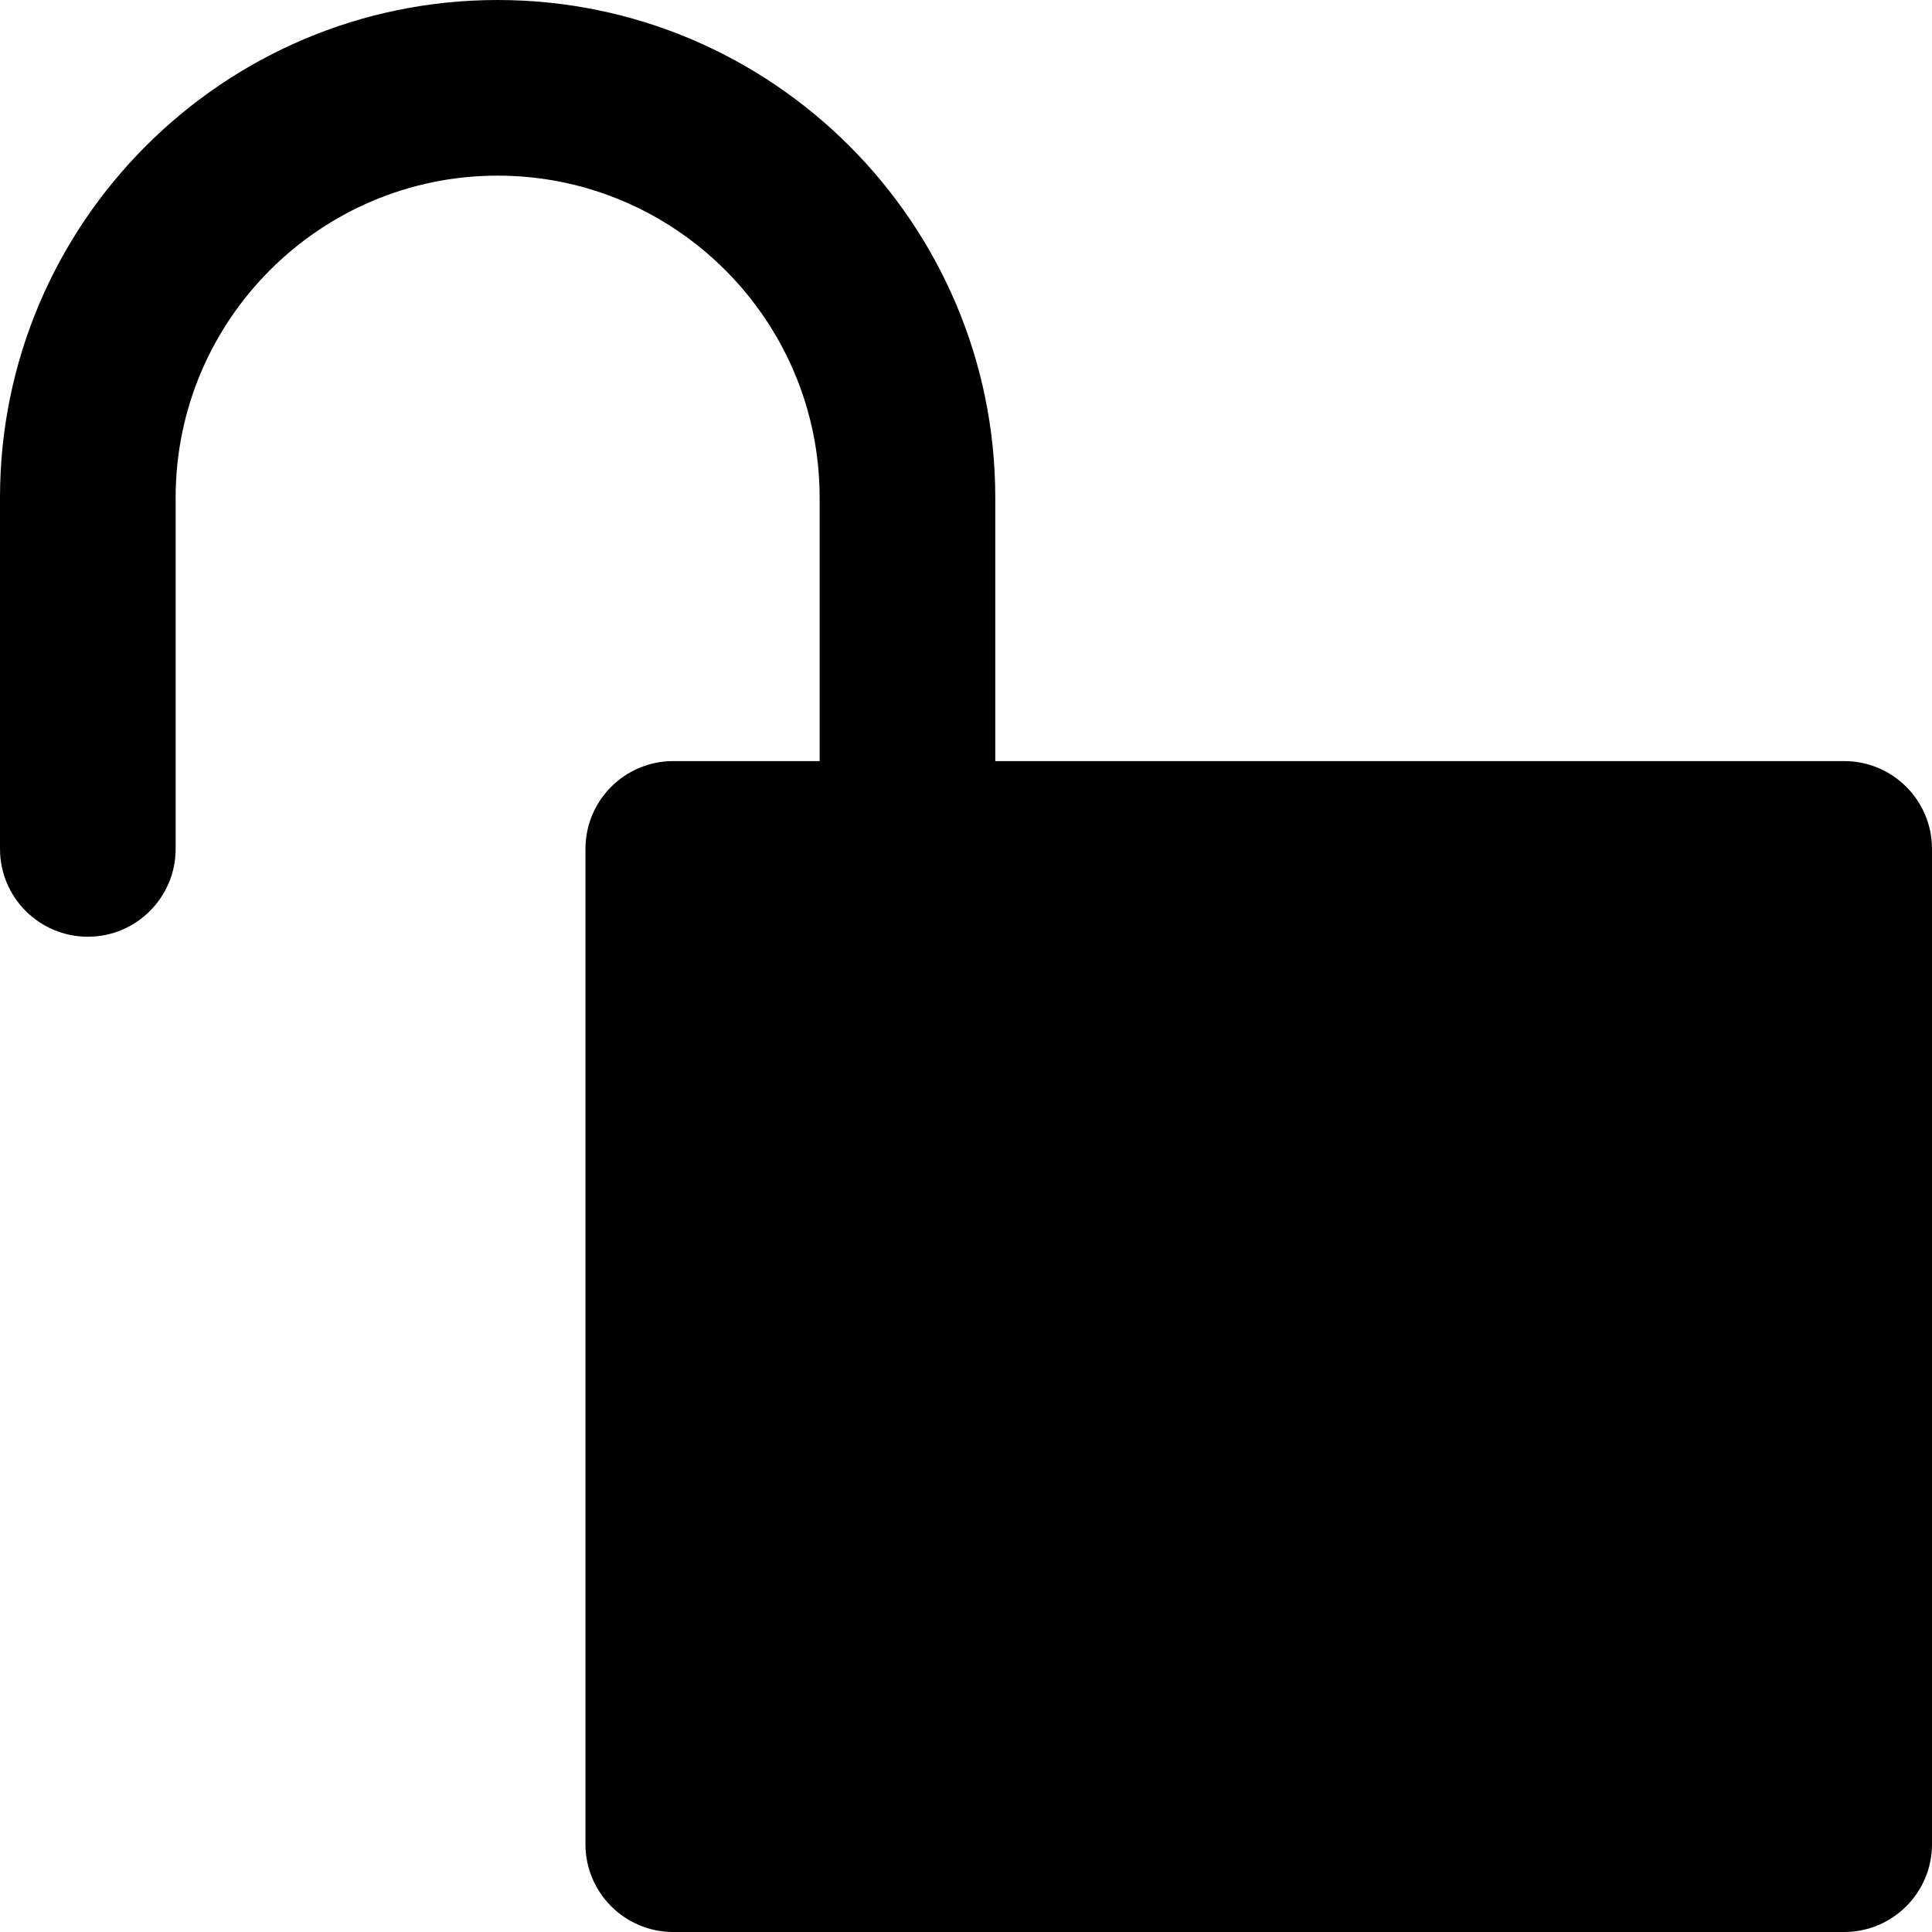
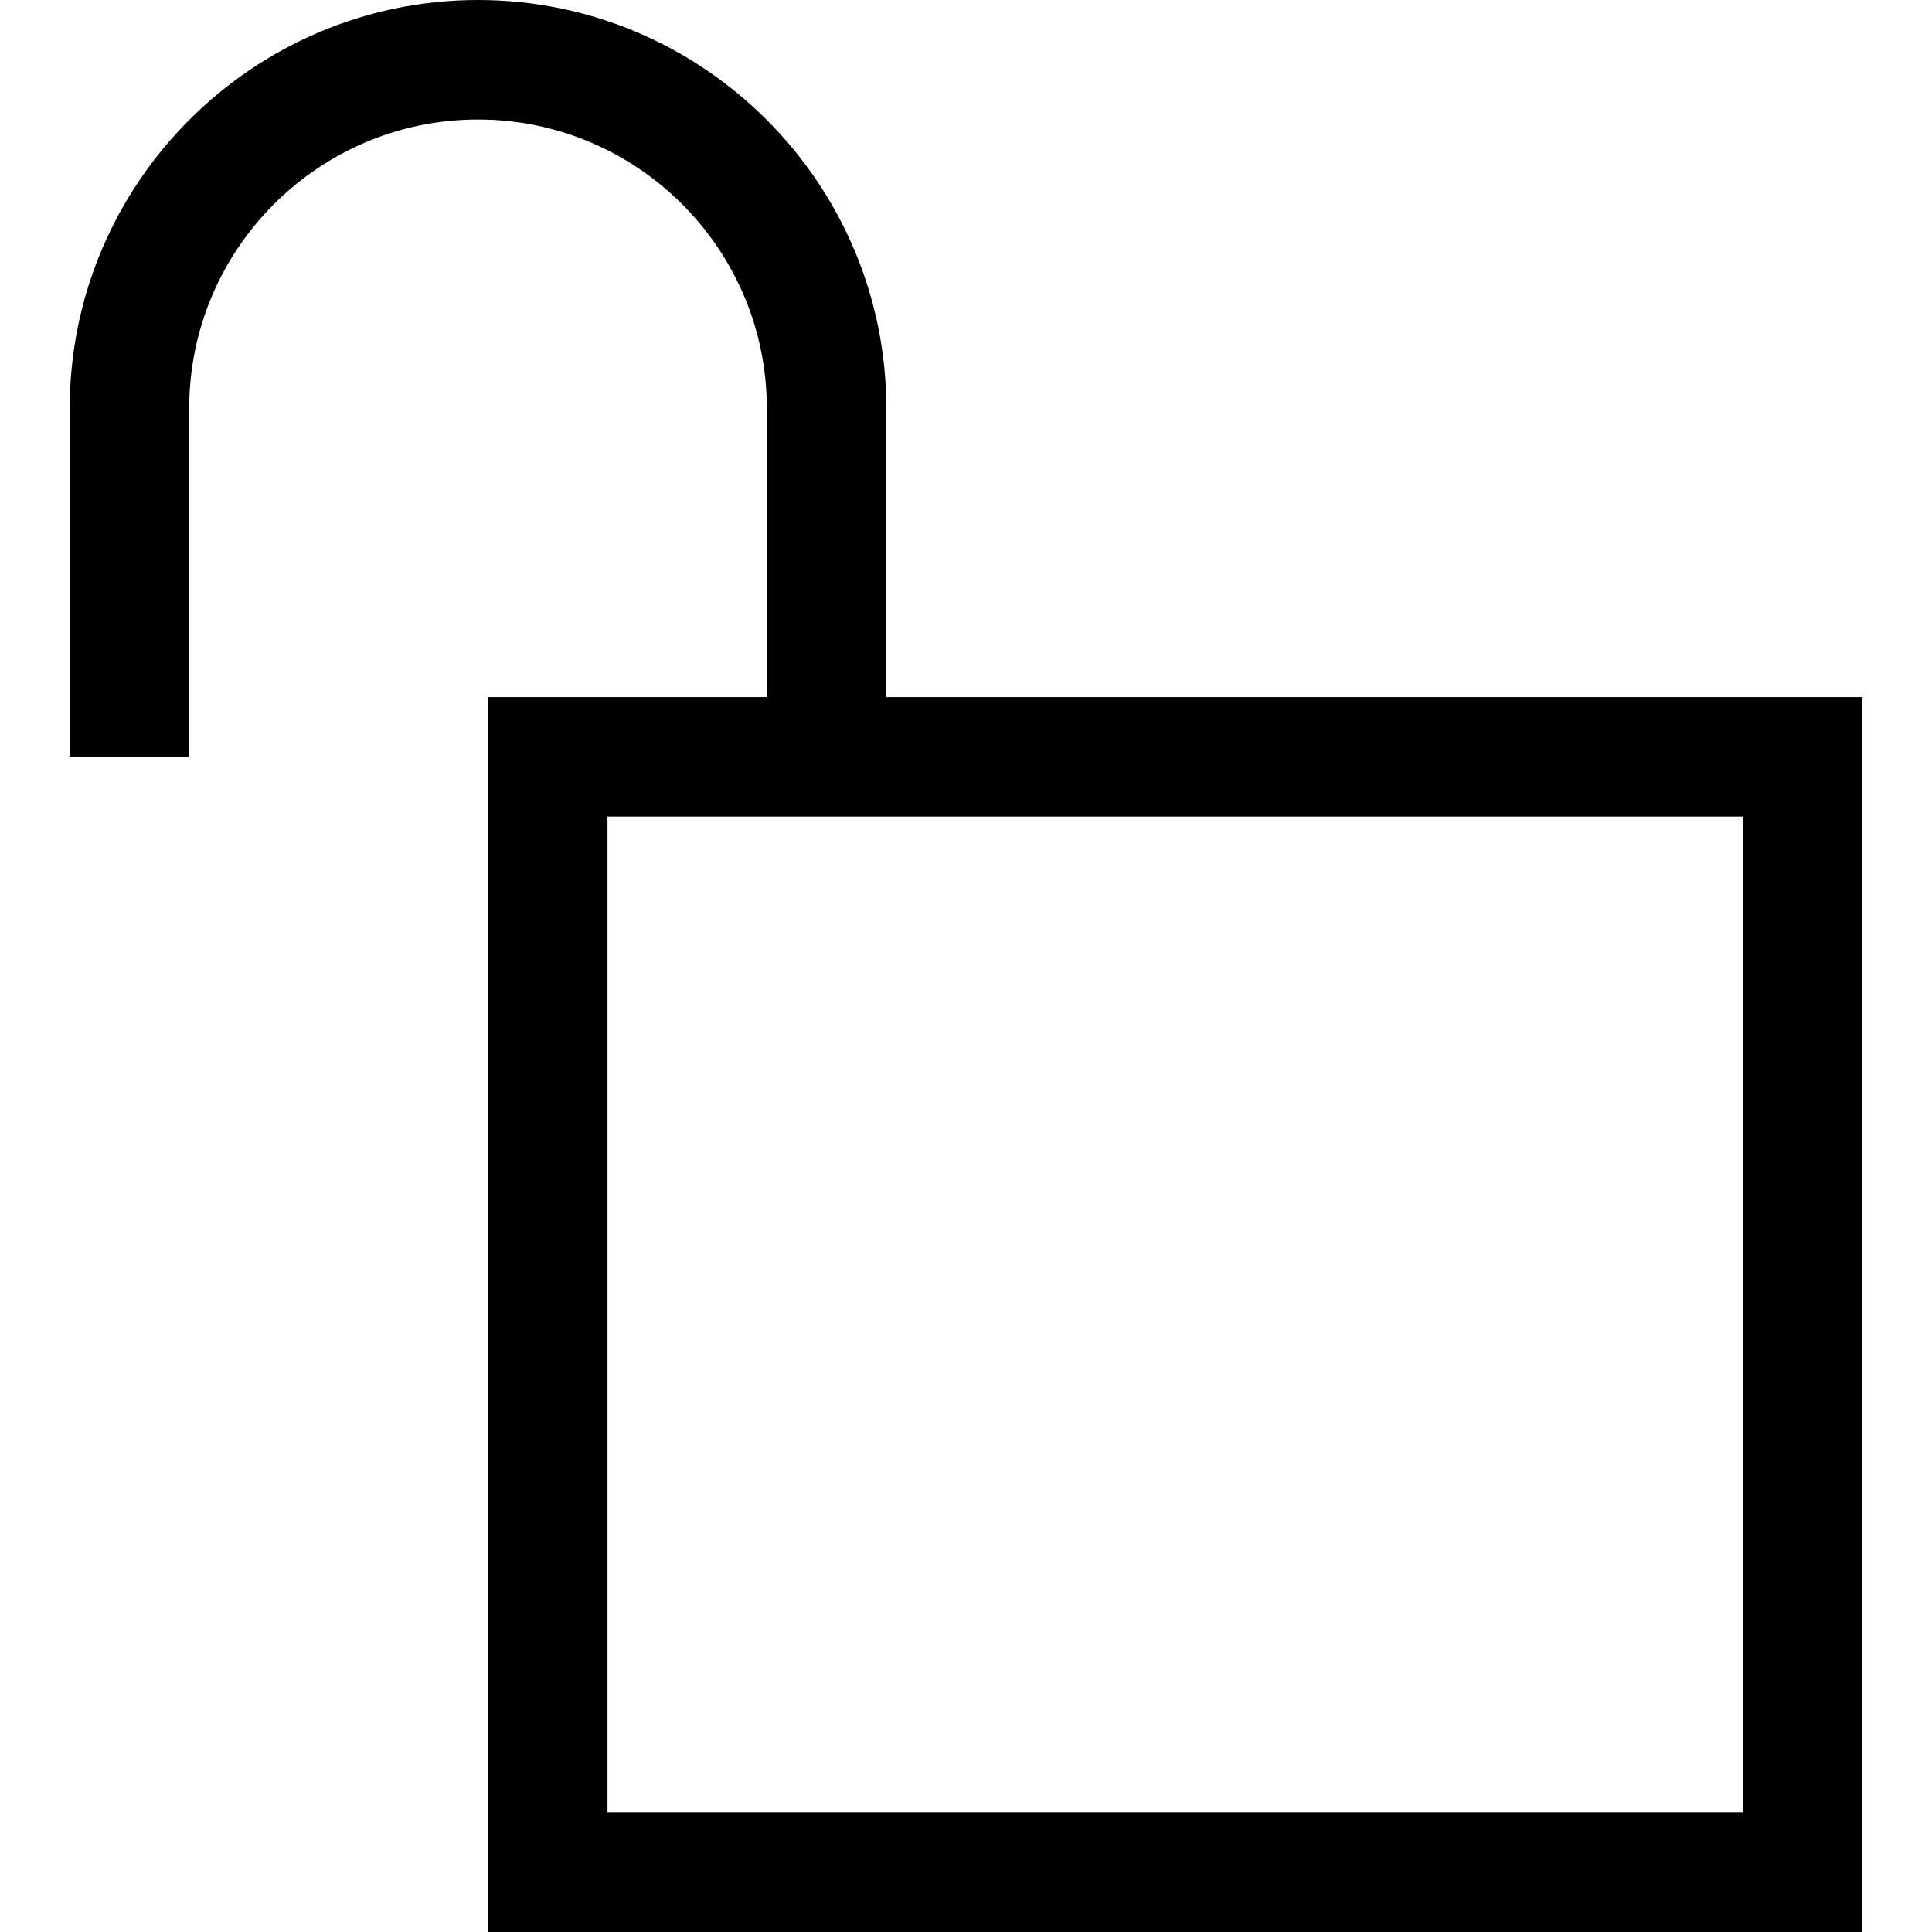
- <svg xmlns="http://www.w3.org/2000/svg" version="1.1" id="Layer_1" x="0px" y="0px" viewBox="0 0 330 330" style="enable-background:new 0 0 330 330;" xml:space="preserve">
-   <g id="XMLID_516_">
-     <path id="XMLID_517_" d="M15,160c8.284,0,15-6.716,15-15V85c0-30.327,24.673-55,55-55c30.327,0,55,24.673,55,55v45h-25   c-8.284,0-15,6.716-15,15v170c0,8.284,6.716,15,15,15h200c8.284,0,15-6.716,15-15V145c0-8.284-6.716-15-15-15H170V85   c0-46.869-38.131-85-85-85S0,38.131,0,85v60C0,153.284,6.716,160,15,160z" />
-   </g>
+ <svg xmlns="http://www.w3.org/2000/svg" version="1.1" id="Layer_1" x="0px" y="0px" viewBox="0 0 485 485" style="enable-background:new 0 0 485 485;" xml:space="preserve">
+   <path d="M222.5,175v-72.5C222.5,45.981,176.519,0,120,0S17.5,45.981,17.5,102.5V190h30v-87.5C47.5,62.523,80.023,30,120,30  s72.5,32.523,72.5,72.5V175h-70v310h345V175H222.5z M437.5,455h-285V205h285V455z" />
  <g>
</g>
  <g>
</g>
  <g>
</g>
  <g>
</g>
  <g>
</g>
  <g>
</g>
  <g>
</g>
  <g>
</g>
  <g>
</g>
  <g>
</g>
  <g>
</g>
  <g>
</g>
  <g>
</g>
  <g>
</g>
  <g>
</g>
</svg>
